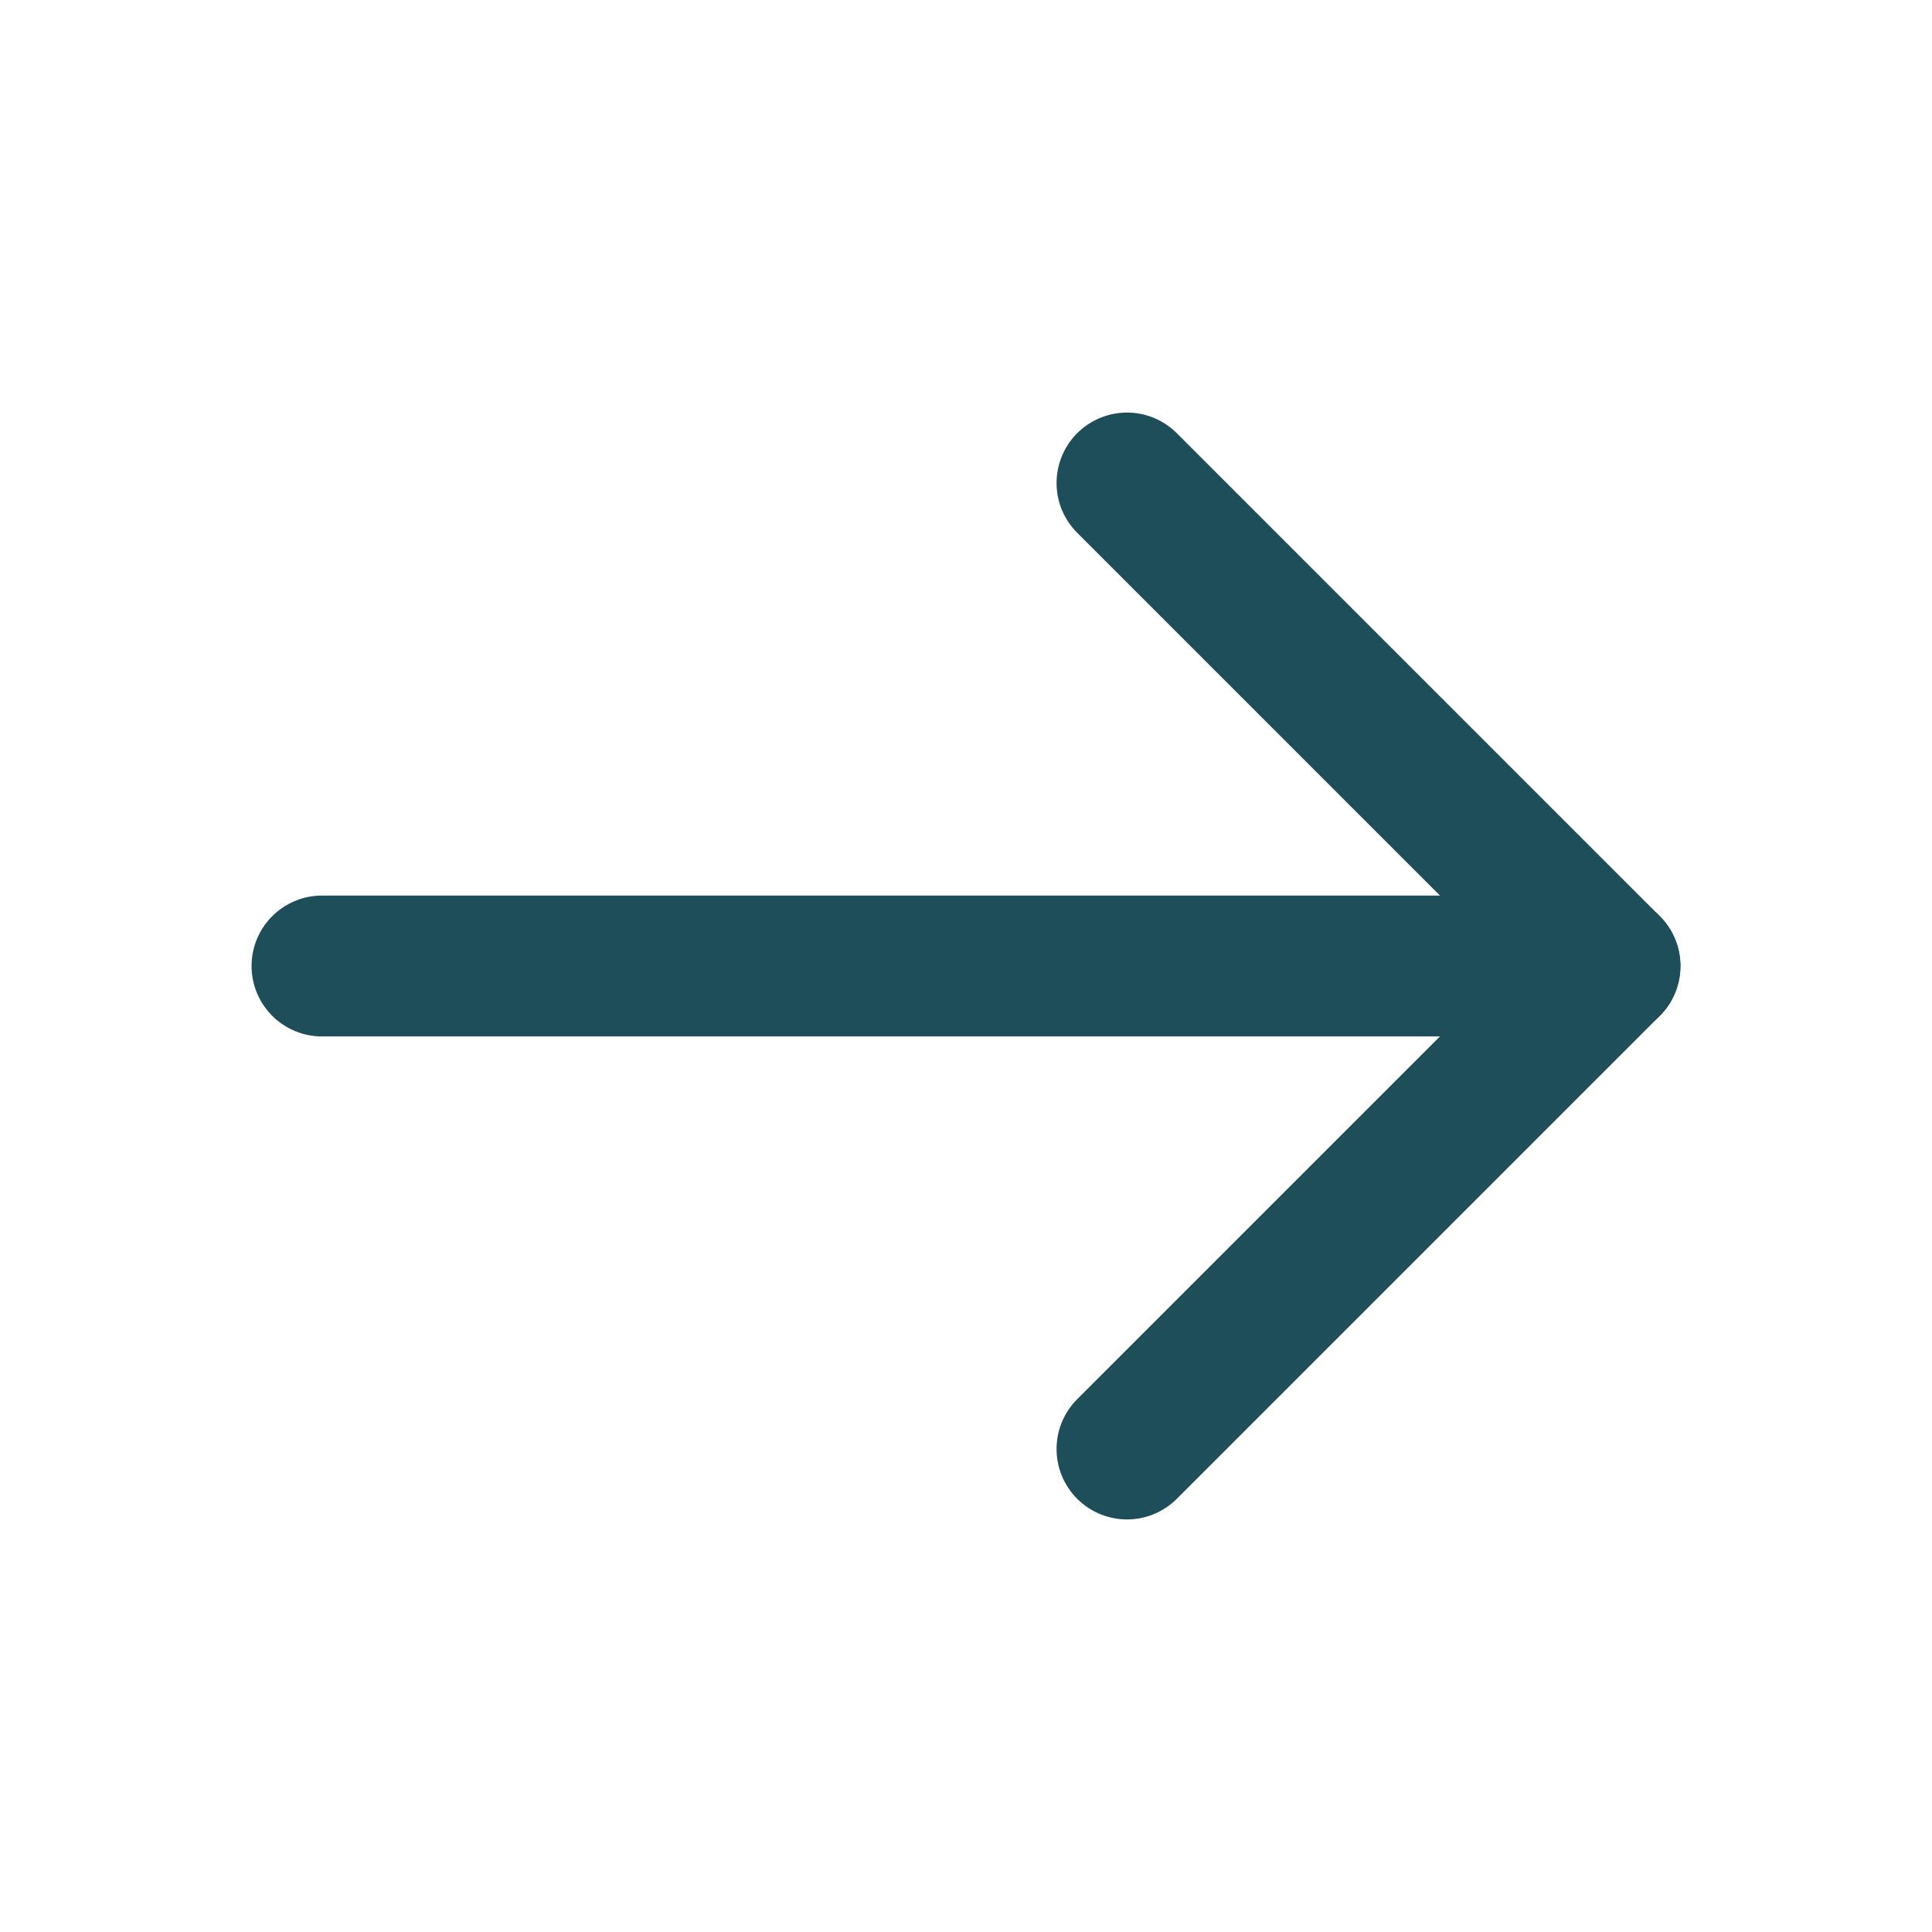
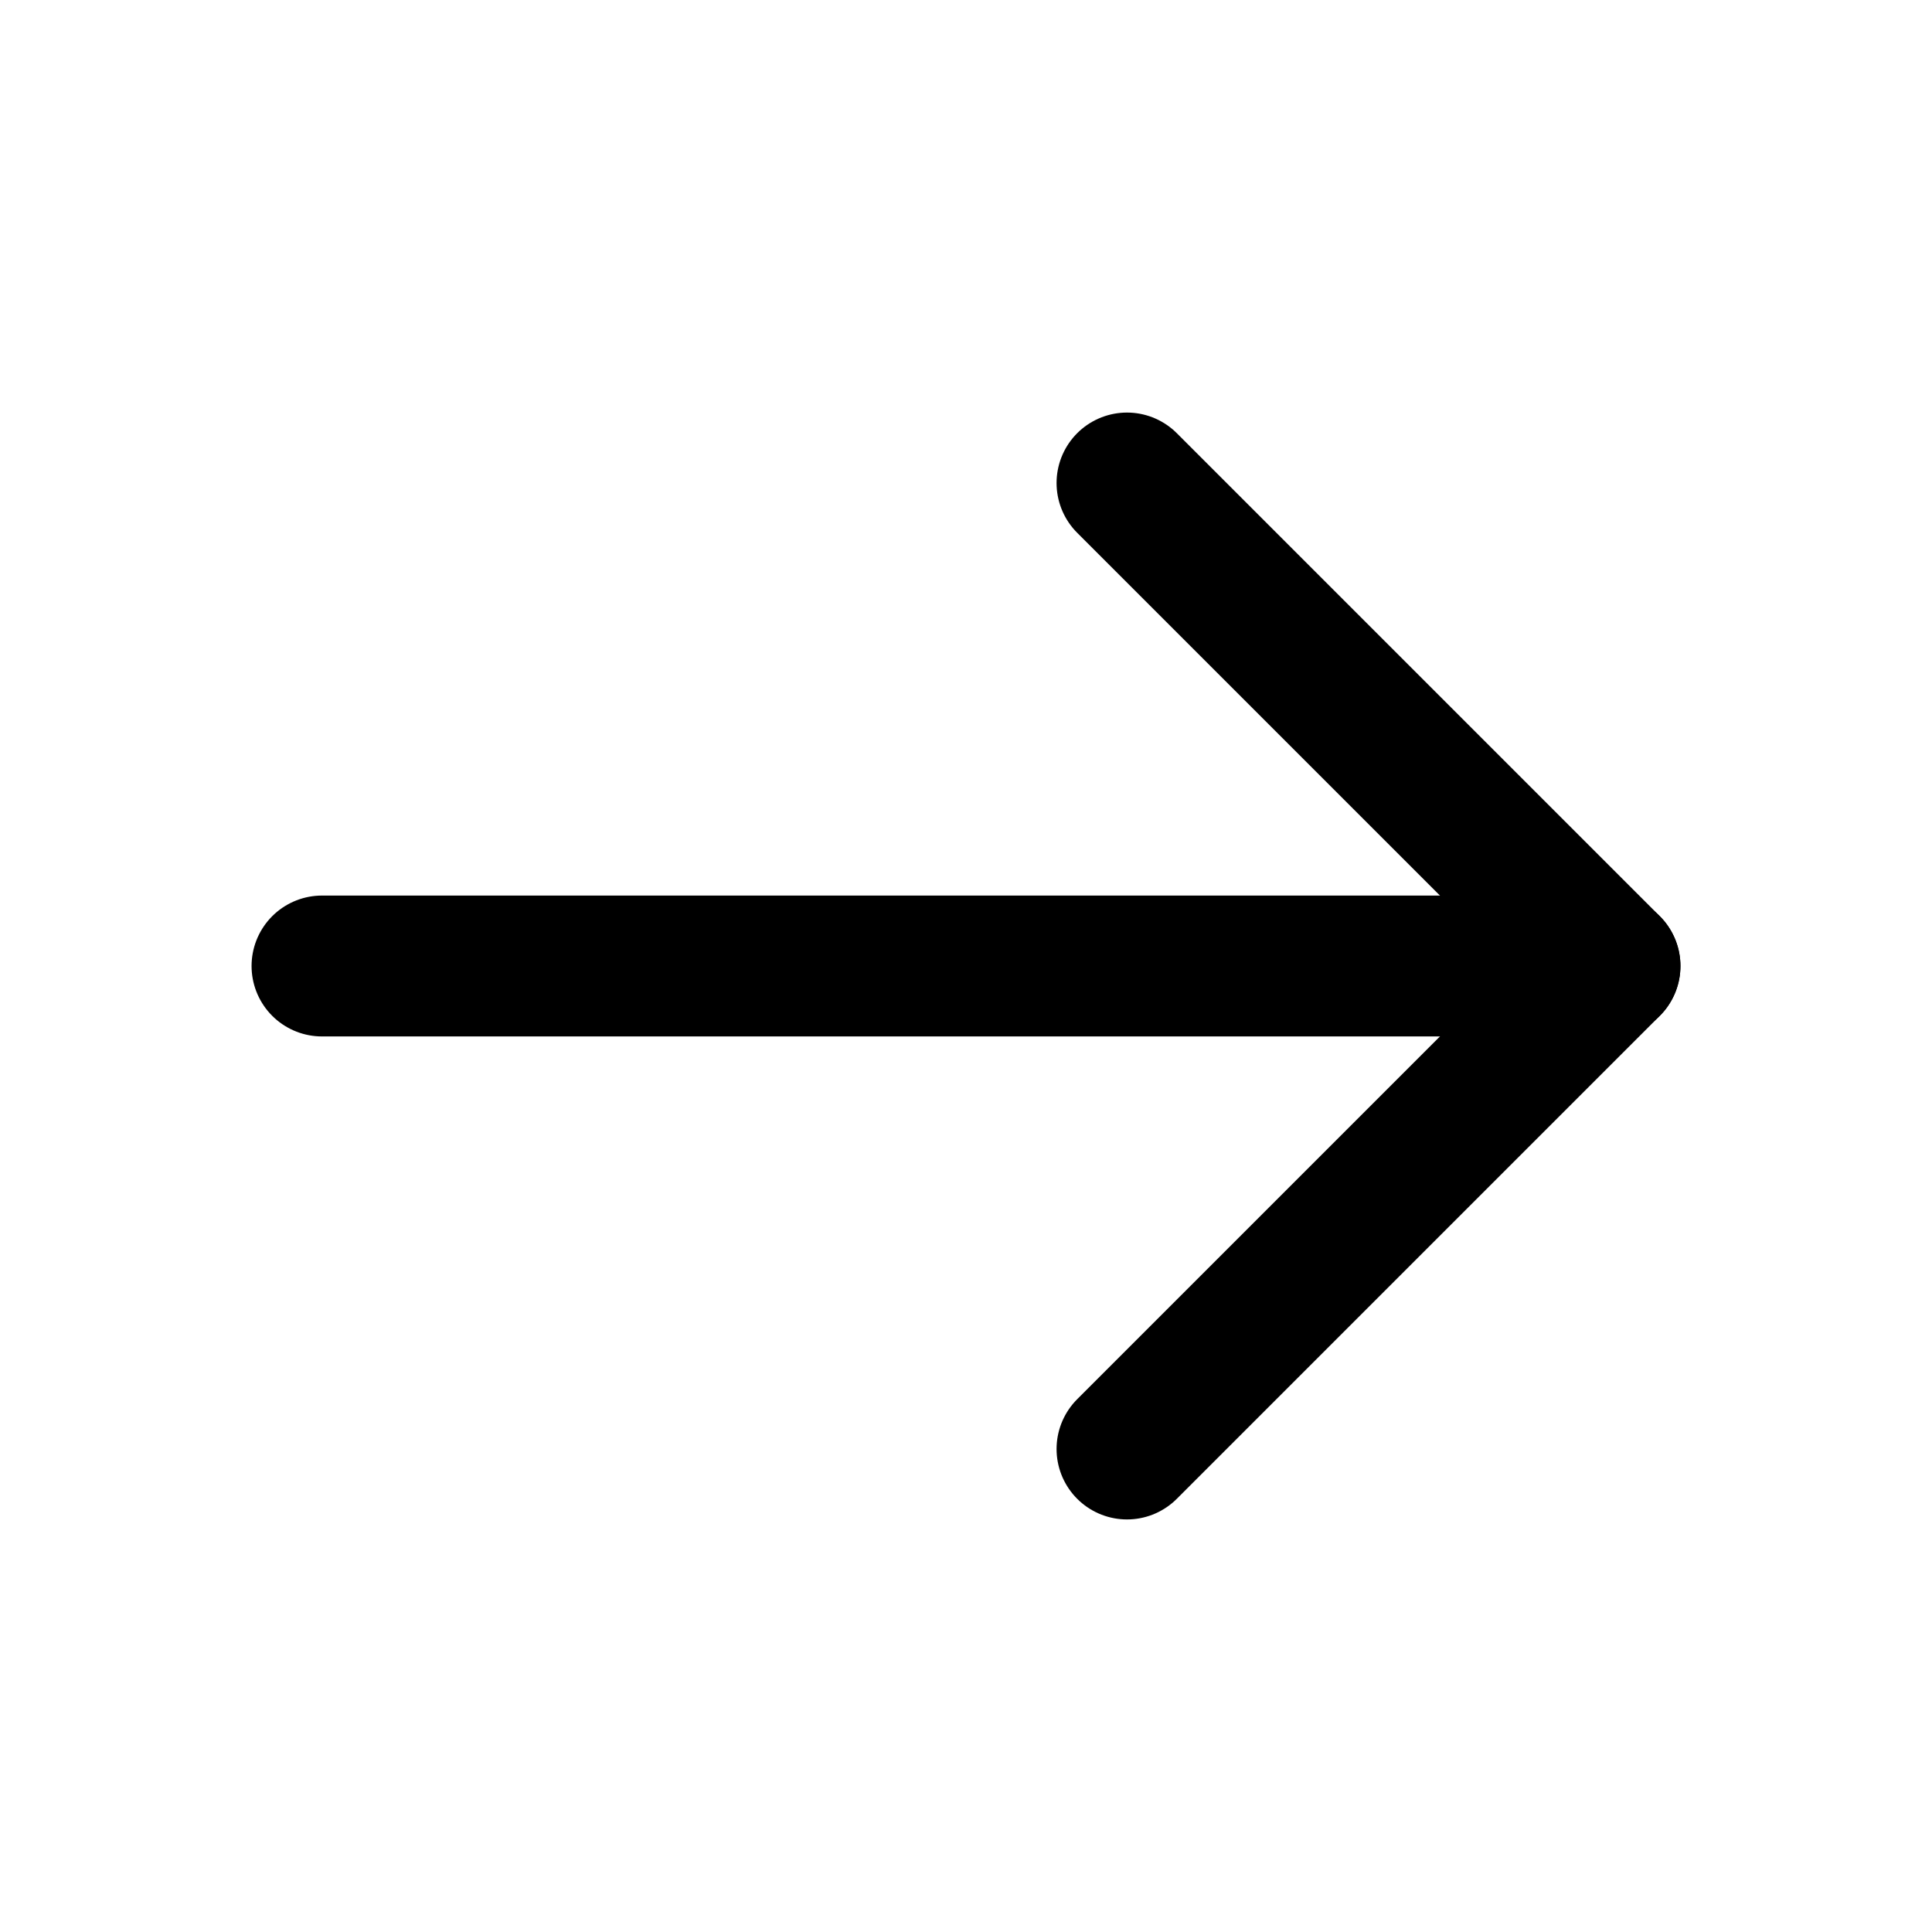
- <svg xmlns="http://www.w3.org/2000/svg" viewBox="0 0 24 24" fill="none" stroke="#1F4E5B" stroke-width="1.75" stroke-linecap="round" stroke-linejoin="round" role="img">
+ <svg xmlns="http://www.w3.org/2000/svg" viewBox="0 0 24 24" fill="none" stroke="currentColor" stroke-width="1.75" stroke-linecap="round" stroke-linejoin="round" role="img">
  <line x1="4" y1="12" x2="20" y2="12" />
  <polyline points="14 6 20 12 14 18" />
</svg>
